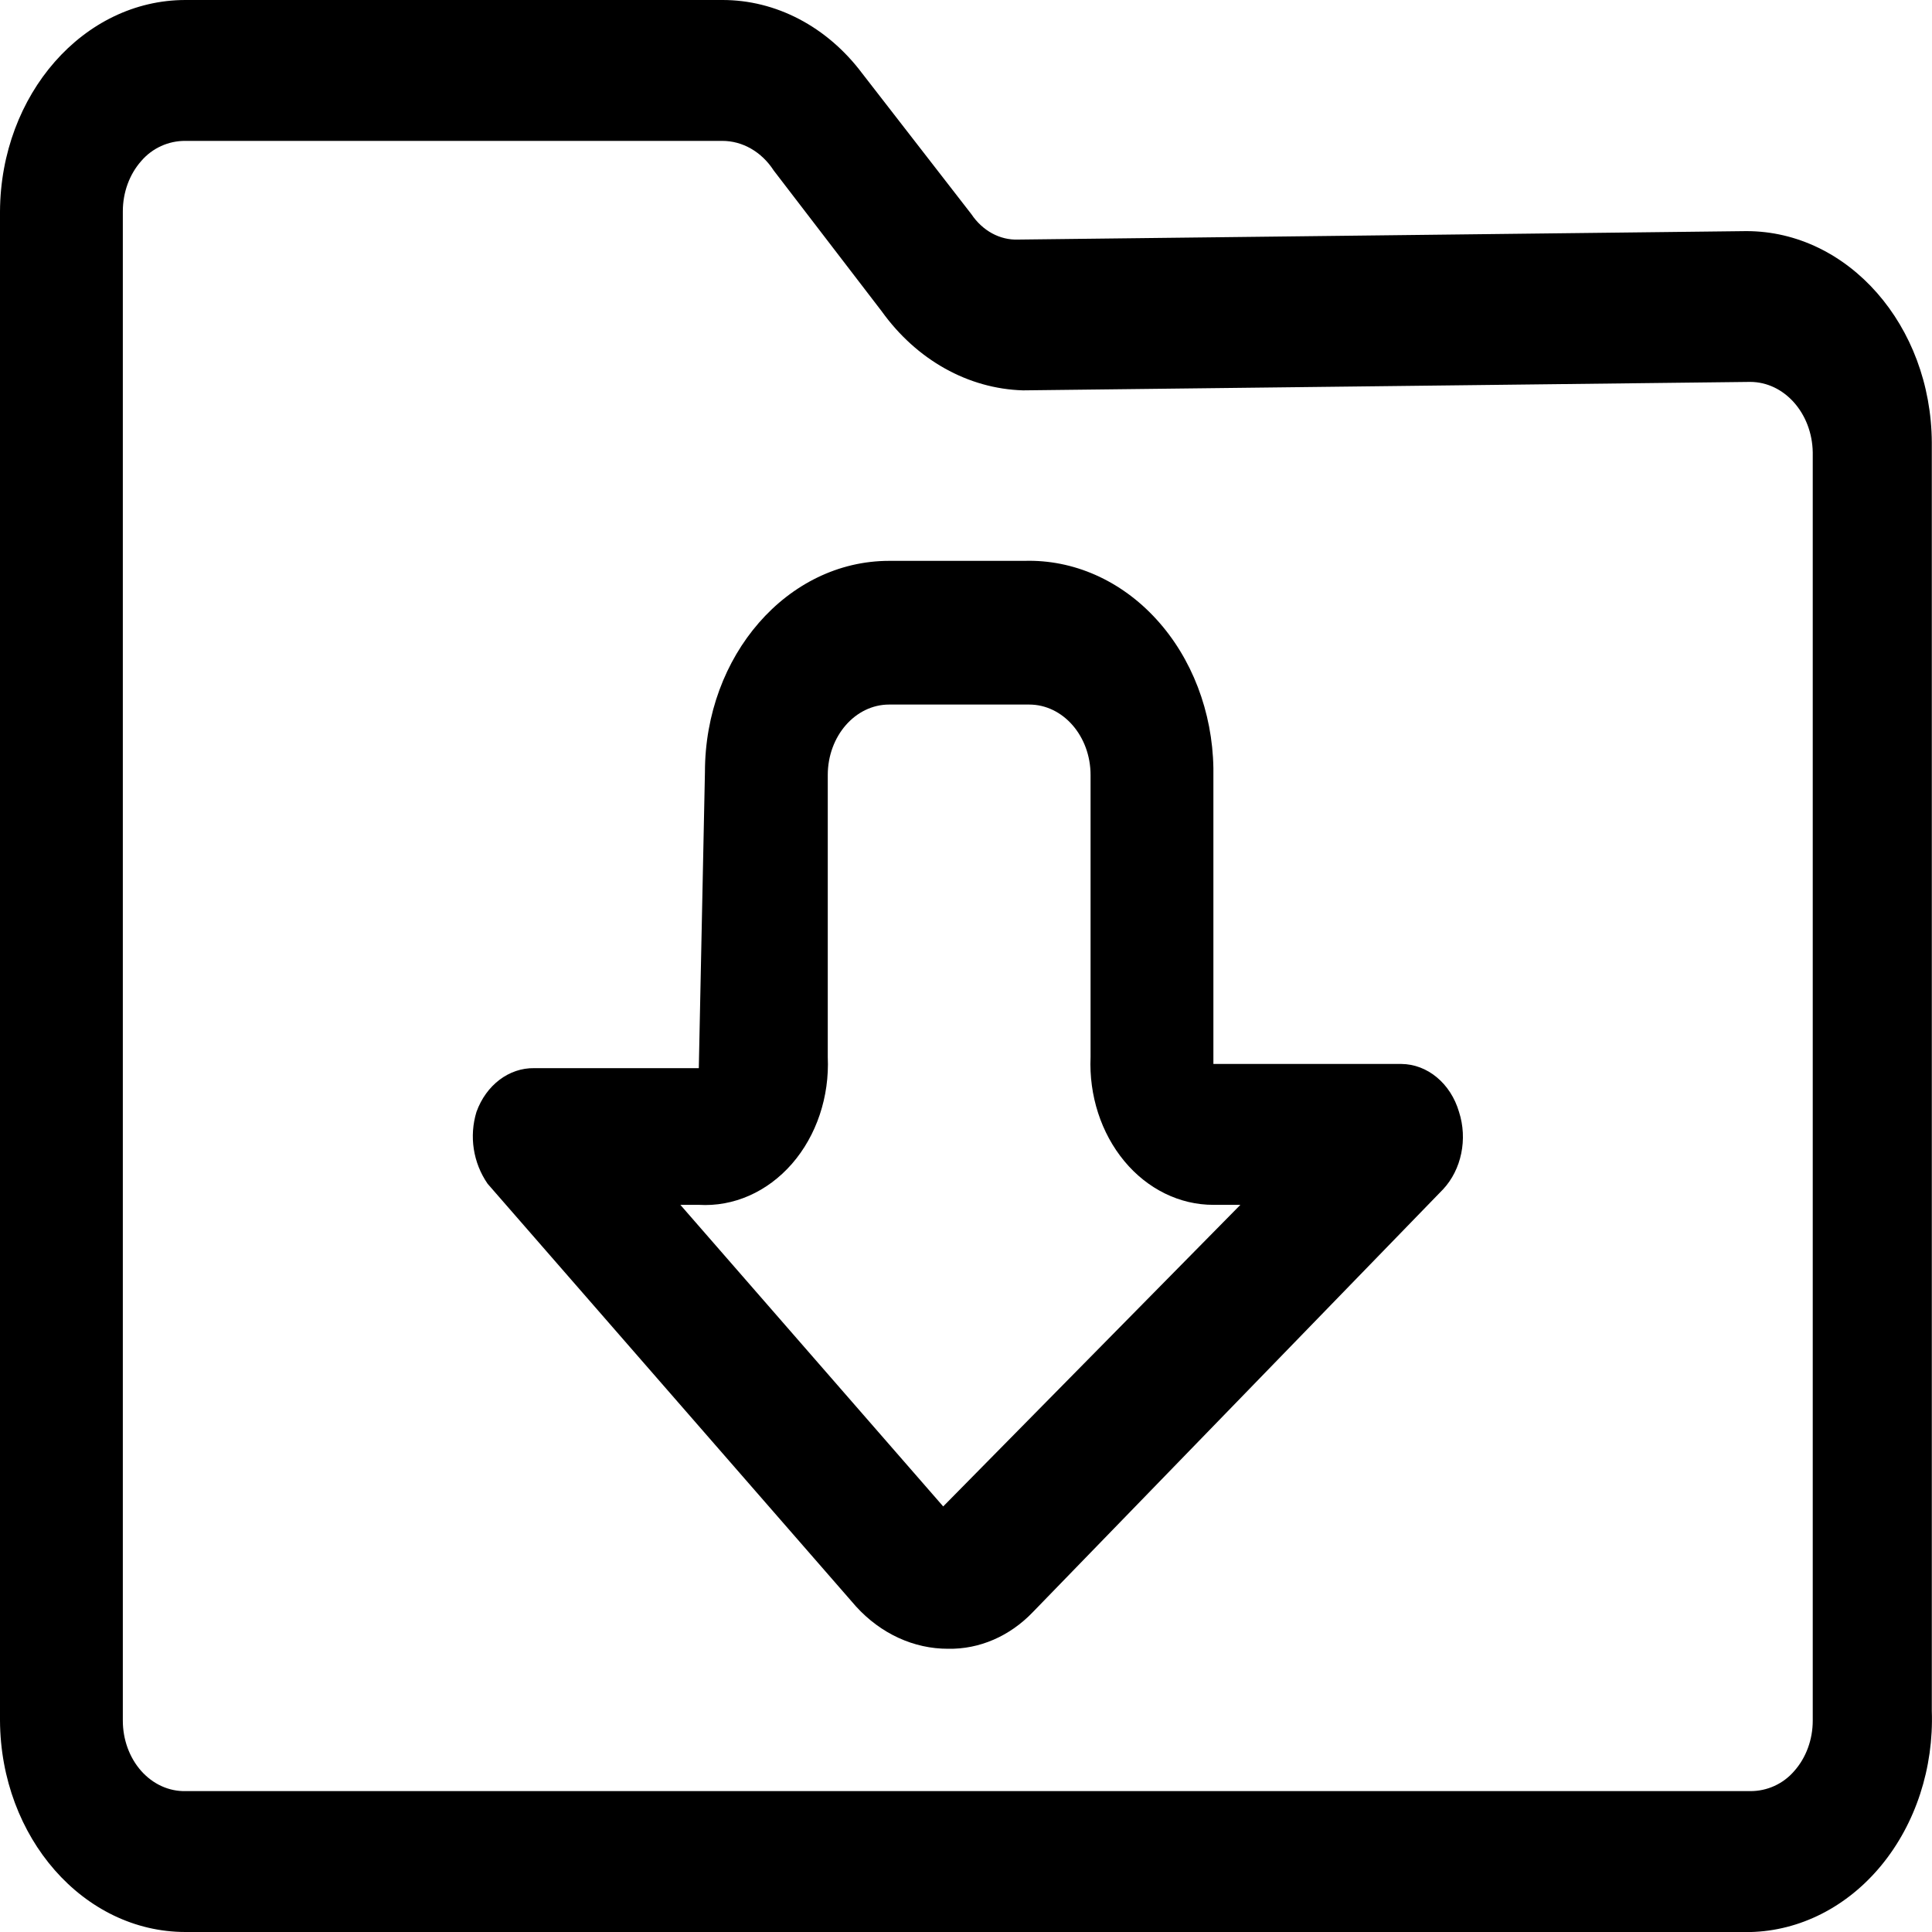
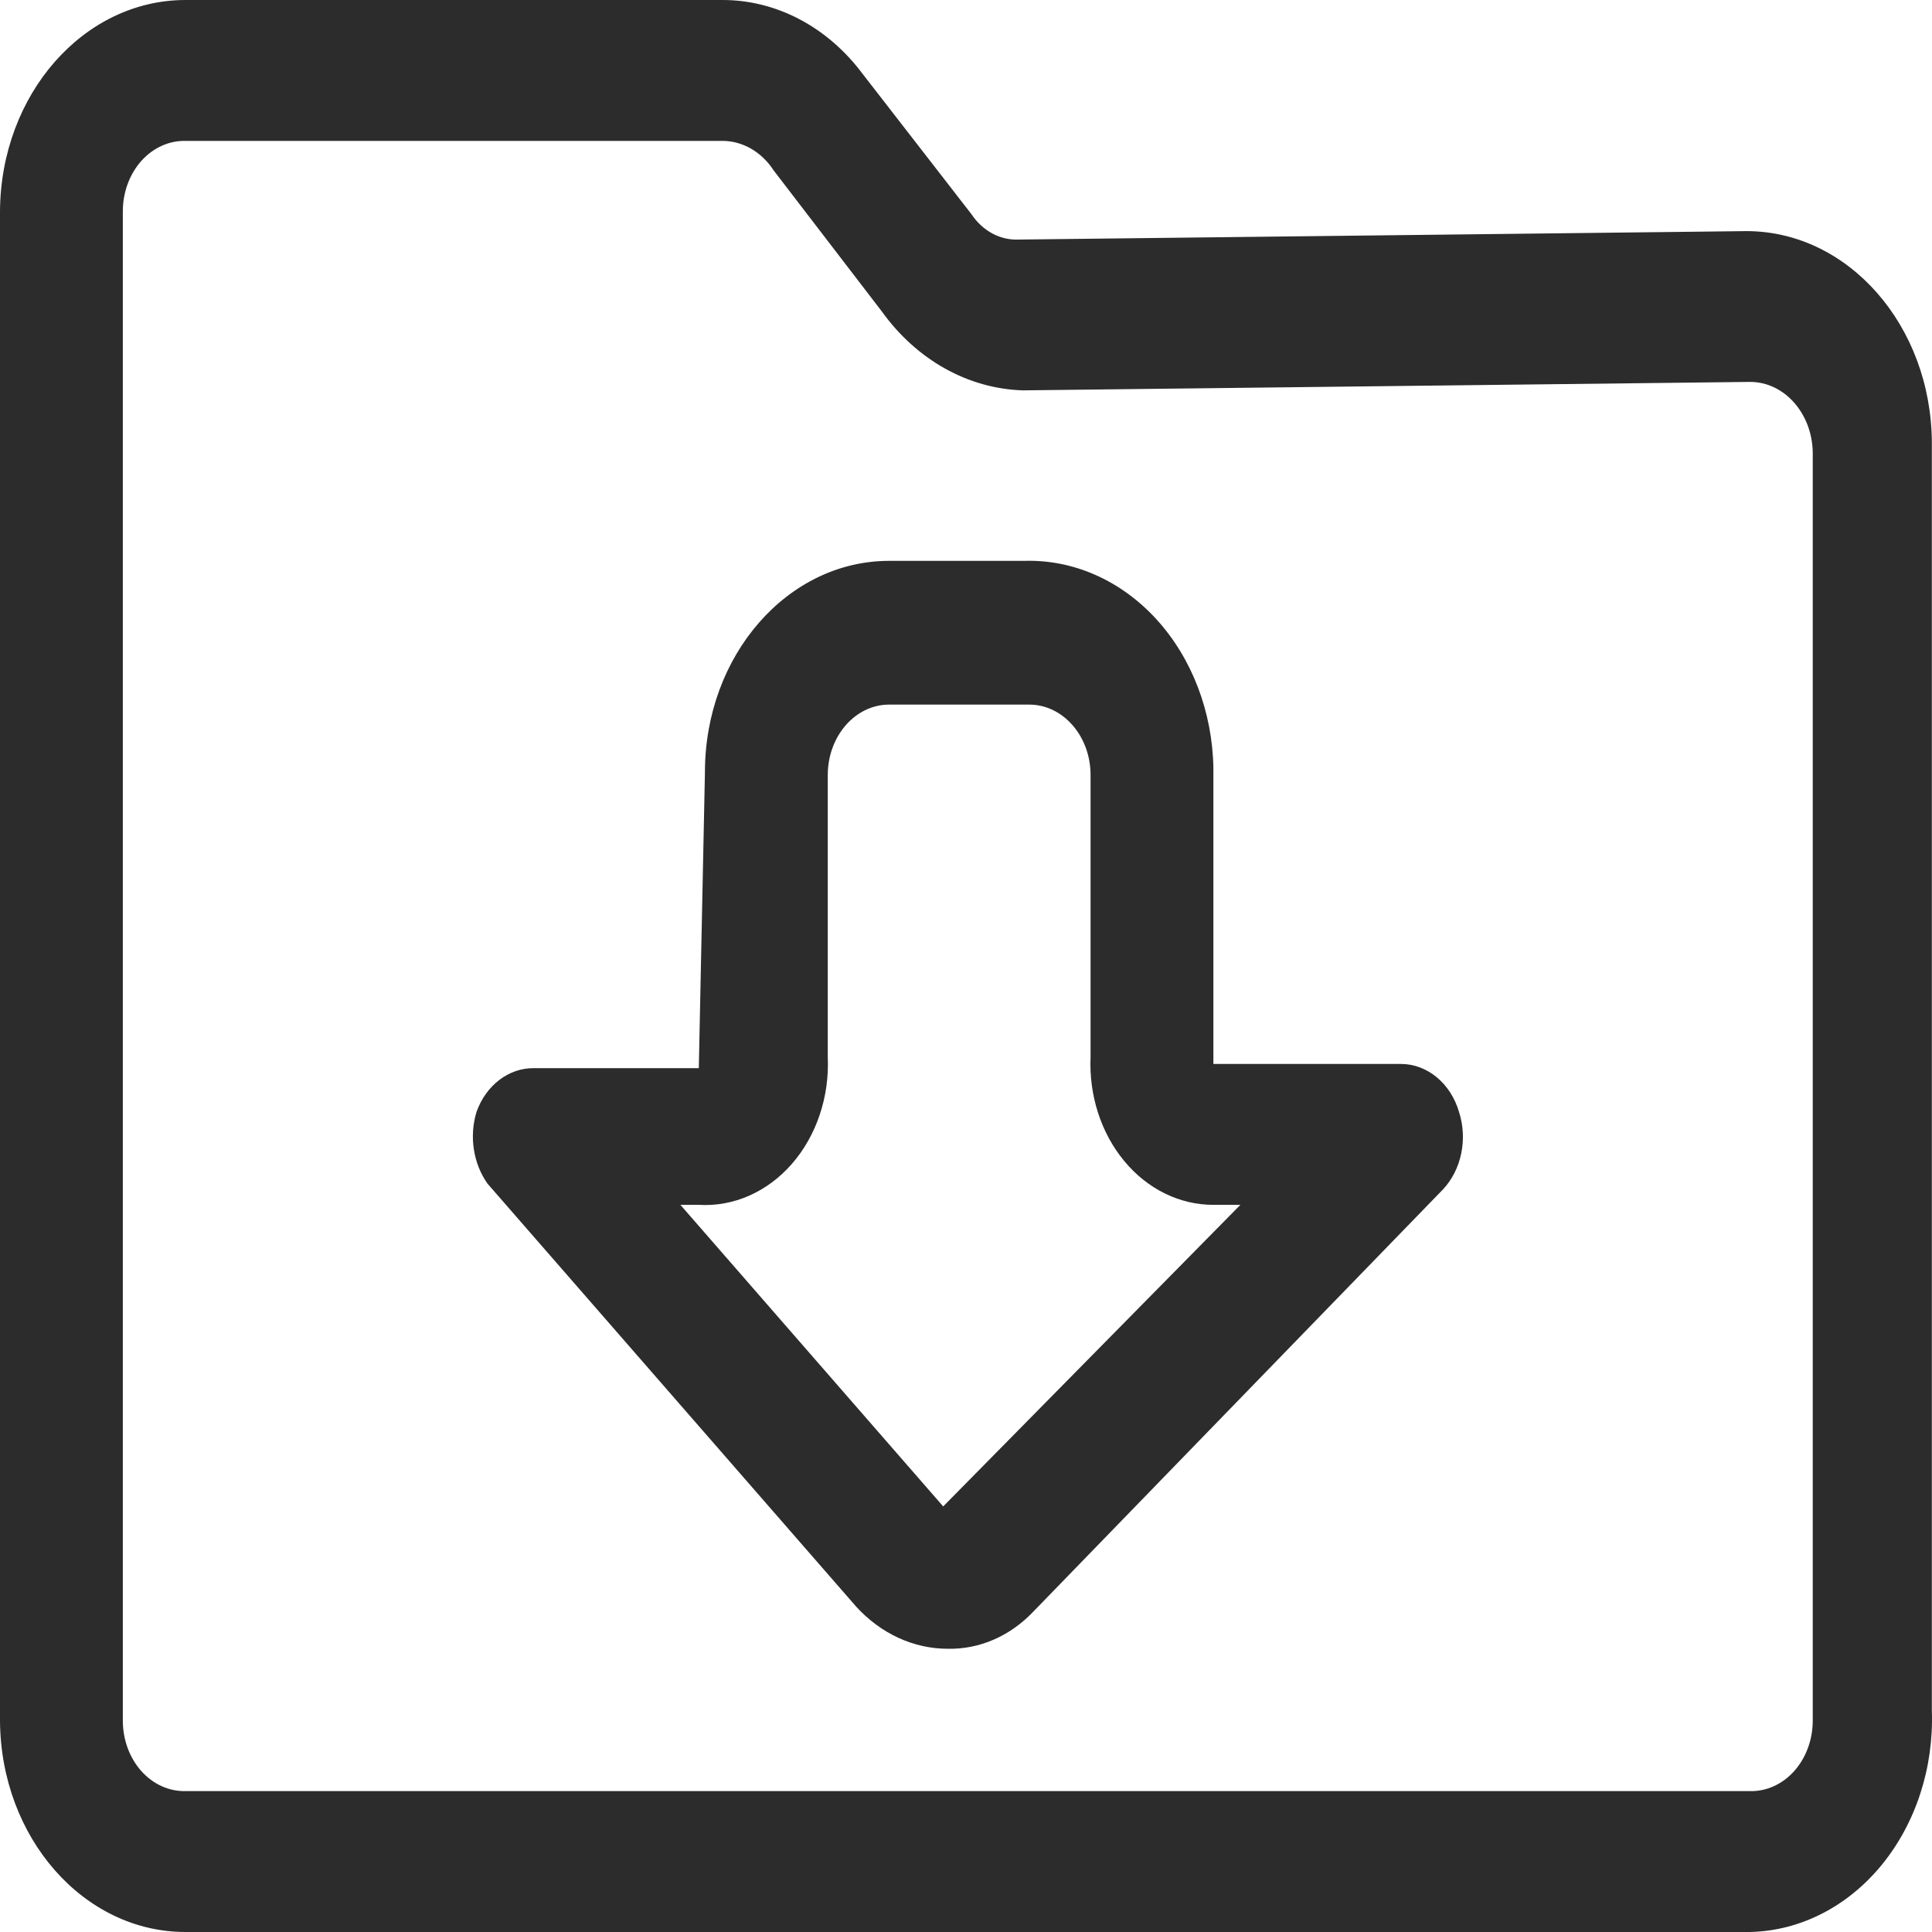
- <svg xmlns="http://www.w3.org/2000/svg" width="40" height="40">
-   <g fill="currentColor" fill-rule="nonzero">
-     <path d="M36.234 40H3.84C1.729 40 .014 38.045 0 35.624V4.376C.014 1.955 1.729 0 3.84 0H14.95c1.113-.004 2.172.55 2.899 1.517l2.263 2.918c.23.343.59.539.966.525l15.078-.175c2.111 0 3.826 1.955 3.84 4.376V35.42c.041 1.184-.335 2.336-1.043 3.198-.708.862-1.688 1.36-2.72 1.383zM3.84 2.917a1.19 1.19 0 0 0-.916.417c-.244.275-.381.65-.381 1.042v31.248c0 .392.137.767.381 1.042.244.274.574.424.916.417h32.394a1.19 1.19 0 0 0 .915-.417c.244-.275.382-.65.382-1.042V9.365c-.014-.81-.59-1.458-1.297-1.458l-15.053.175c-1.135-.033-2.202-.629-2.924-1.634L16.019 3.53c-.25-.387-.647-.615-1.068-.613H3.84z" />
-     <path d="M19.63 34.136c-.71.002-1.394-.312-1.907-.876l-7.628-8.752a1.73 1.73 0 0 1-.23-1.488c.2-.555.673-.914 1.196-.905h3.407l.127-6.127c0-2.417 1.708-4.376 3.814-4.376h2.797c1.016-.031 2.001.404 2.736 1.21.735.804 1.16 1.913 1.18 3.079v6.127h3.89c.542.004 1.022.403 1.195.992.182.562.052 1.195-.33 1.604l-8.493 8.753c-.479.5-1.107.771-1.754.759zm-5.543-9.19l5.441 6.243 6.153-6.244h-.559c-.697.001-1.364-.326-1.844-.905-.481-.58-.734-1.36-.699-2.158v-5.835c0-.806-.569-1.46-1.271-1.46h-2.899c-.702 0-1.271.654-1.271 1.46v5.835c.037.825-.233 1.629-.741 2.213-.51.584-1.21.893-1.929.85h-.381z" />
+ <svg xmlns="http://www.w3.org/2000/svg" width="40px" height="40px" viewBox="0 0 40 40" version="1.1">
+   <g id="nav" stroke="none" stroke-width="1" fill="none" fill-rule="evenodd">
+     <g id="编组" fill="#2C2C2C" fill-rule="nonzero">
+       <path d="M36.234,40 L3.84,40 C1.729,40 0.014,38.045 0,35.624 L0,4.376 C0.014,1.955 1.729,1.85840768e-05 3.84,1.85840768e-05 L14.951,1.85840768e-05 C16.064,-0.004 17.123,0.55 17.85,1.517 L20.113,4.435 C20.342,4.778 20.702,4.974 21.079,4.96 L36.157,4.785 C38.268,4.785 39.983,6.74 39.997,9.161 L39.997,35.419 C40.038,36.603 39.662,37.755 38.954,38.617 C38.246,39.479 37.266,39.977 36.234,40 Z M3.84,2.917 C3.498,2.91 3.168,3.06 2.924,3.334 C2.68,3.609 2.543,3.984 2.543,4.376 L2.543,35.624 C2.543,36.016 2.68,36.391 2.924,36.666 C3.168,36.94 3.498,37.09 3.84,37.083 L36.234,37.083 C36.575,37.09 36.905,36.94 37.149,36.666 C37.393,36.391 37.531,36.016 37.531,35.624 L37.531,9.365 C37.517,8.555 36.94,7.907 36.234,7.907 L21.181,8.082 C20.046,8.049 18.979,7.453 18.257,6.448 L16.019,3.53 C15.768,3.143 15.372,2.915 14.951,2.917 L3.84,2.917 Z" id="形状" />
+       <path d="M19.63,34.136 C18.919,34.138 18.236,33.824 17.723,33.26 L10.095,24.508 C9.798,24.091 9.711,23.528 9.866,23.02 C10.064,22.465 10.538,22.106 11.061,22.115 L14.468,22.115 L14.595,15.988 C14.595,13.571 16.303,11.612 18.409,11.612 L21.206,11.612 C22.222,11.581 23.207,12.016 23.942,12.821 C24.677,13.626 25.102,14.735 25.122,15.901 L25.122,22.028 L29.012,22.028 C29.554,22.032 30.034,22.431 30.207,23.02 C30.389,23.582 30.259,24.215 29.877,24.624 L21.384,33.377 C20.905,33.877 20.277,34.148 19.63,34.136 L19.63,34.136 Z M14.087,24.945 L19.528,31.189 L25.681,24.945 L25.122,24.945 C24.425,24.946 23.758,24.619 23.278,24.04 C22.797,23.461 22.544,22.681 22.579,21.882 L22.579,16.047 C22.579,15.241 22.01,14.588 21.308,14.588 L18.409,14.588 C17.707,14.588 17.138,15.241 17.138,16.047 L17.138,21.882 C17.175,22.707 16.905,23.511 16.397,24.095 C15.888,24.679 15.187,24.988 14.468,24.945 L14.087,24.945 Z" id="形状" />
+     </g>
  </g>
</svg>
